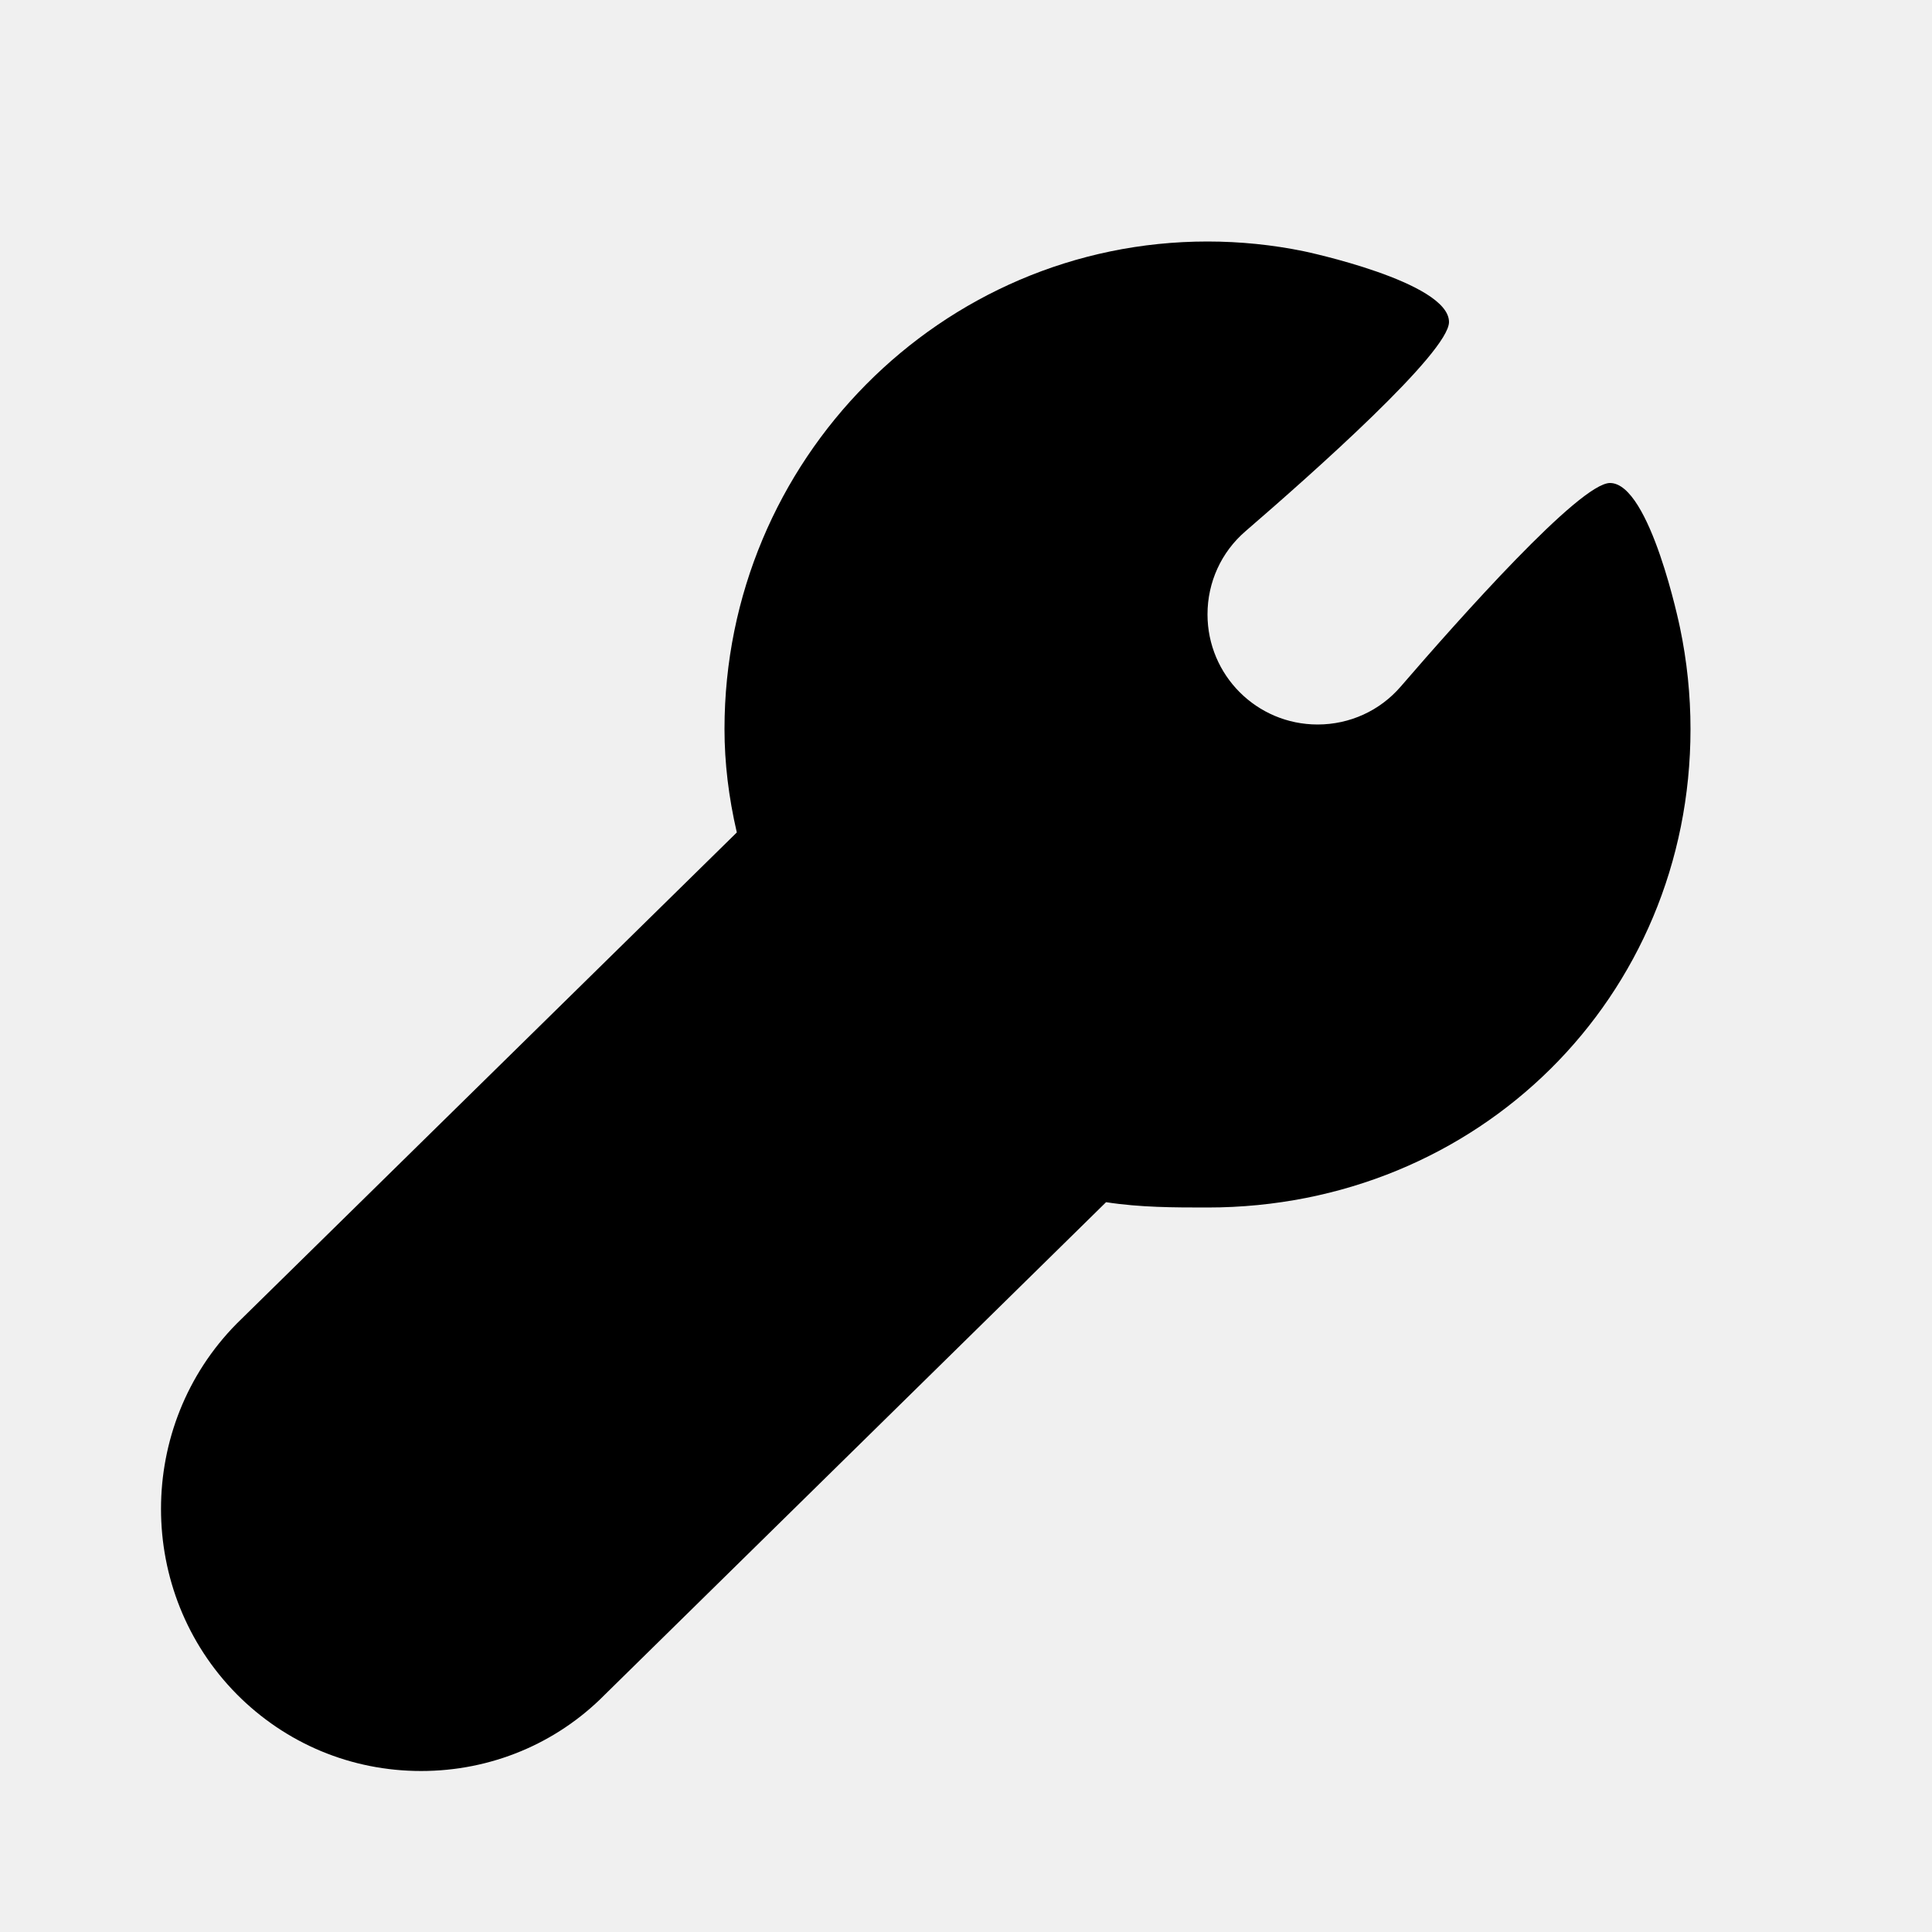
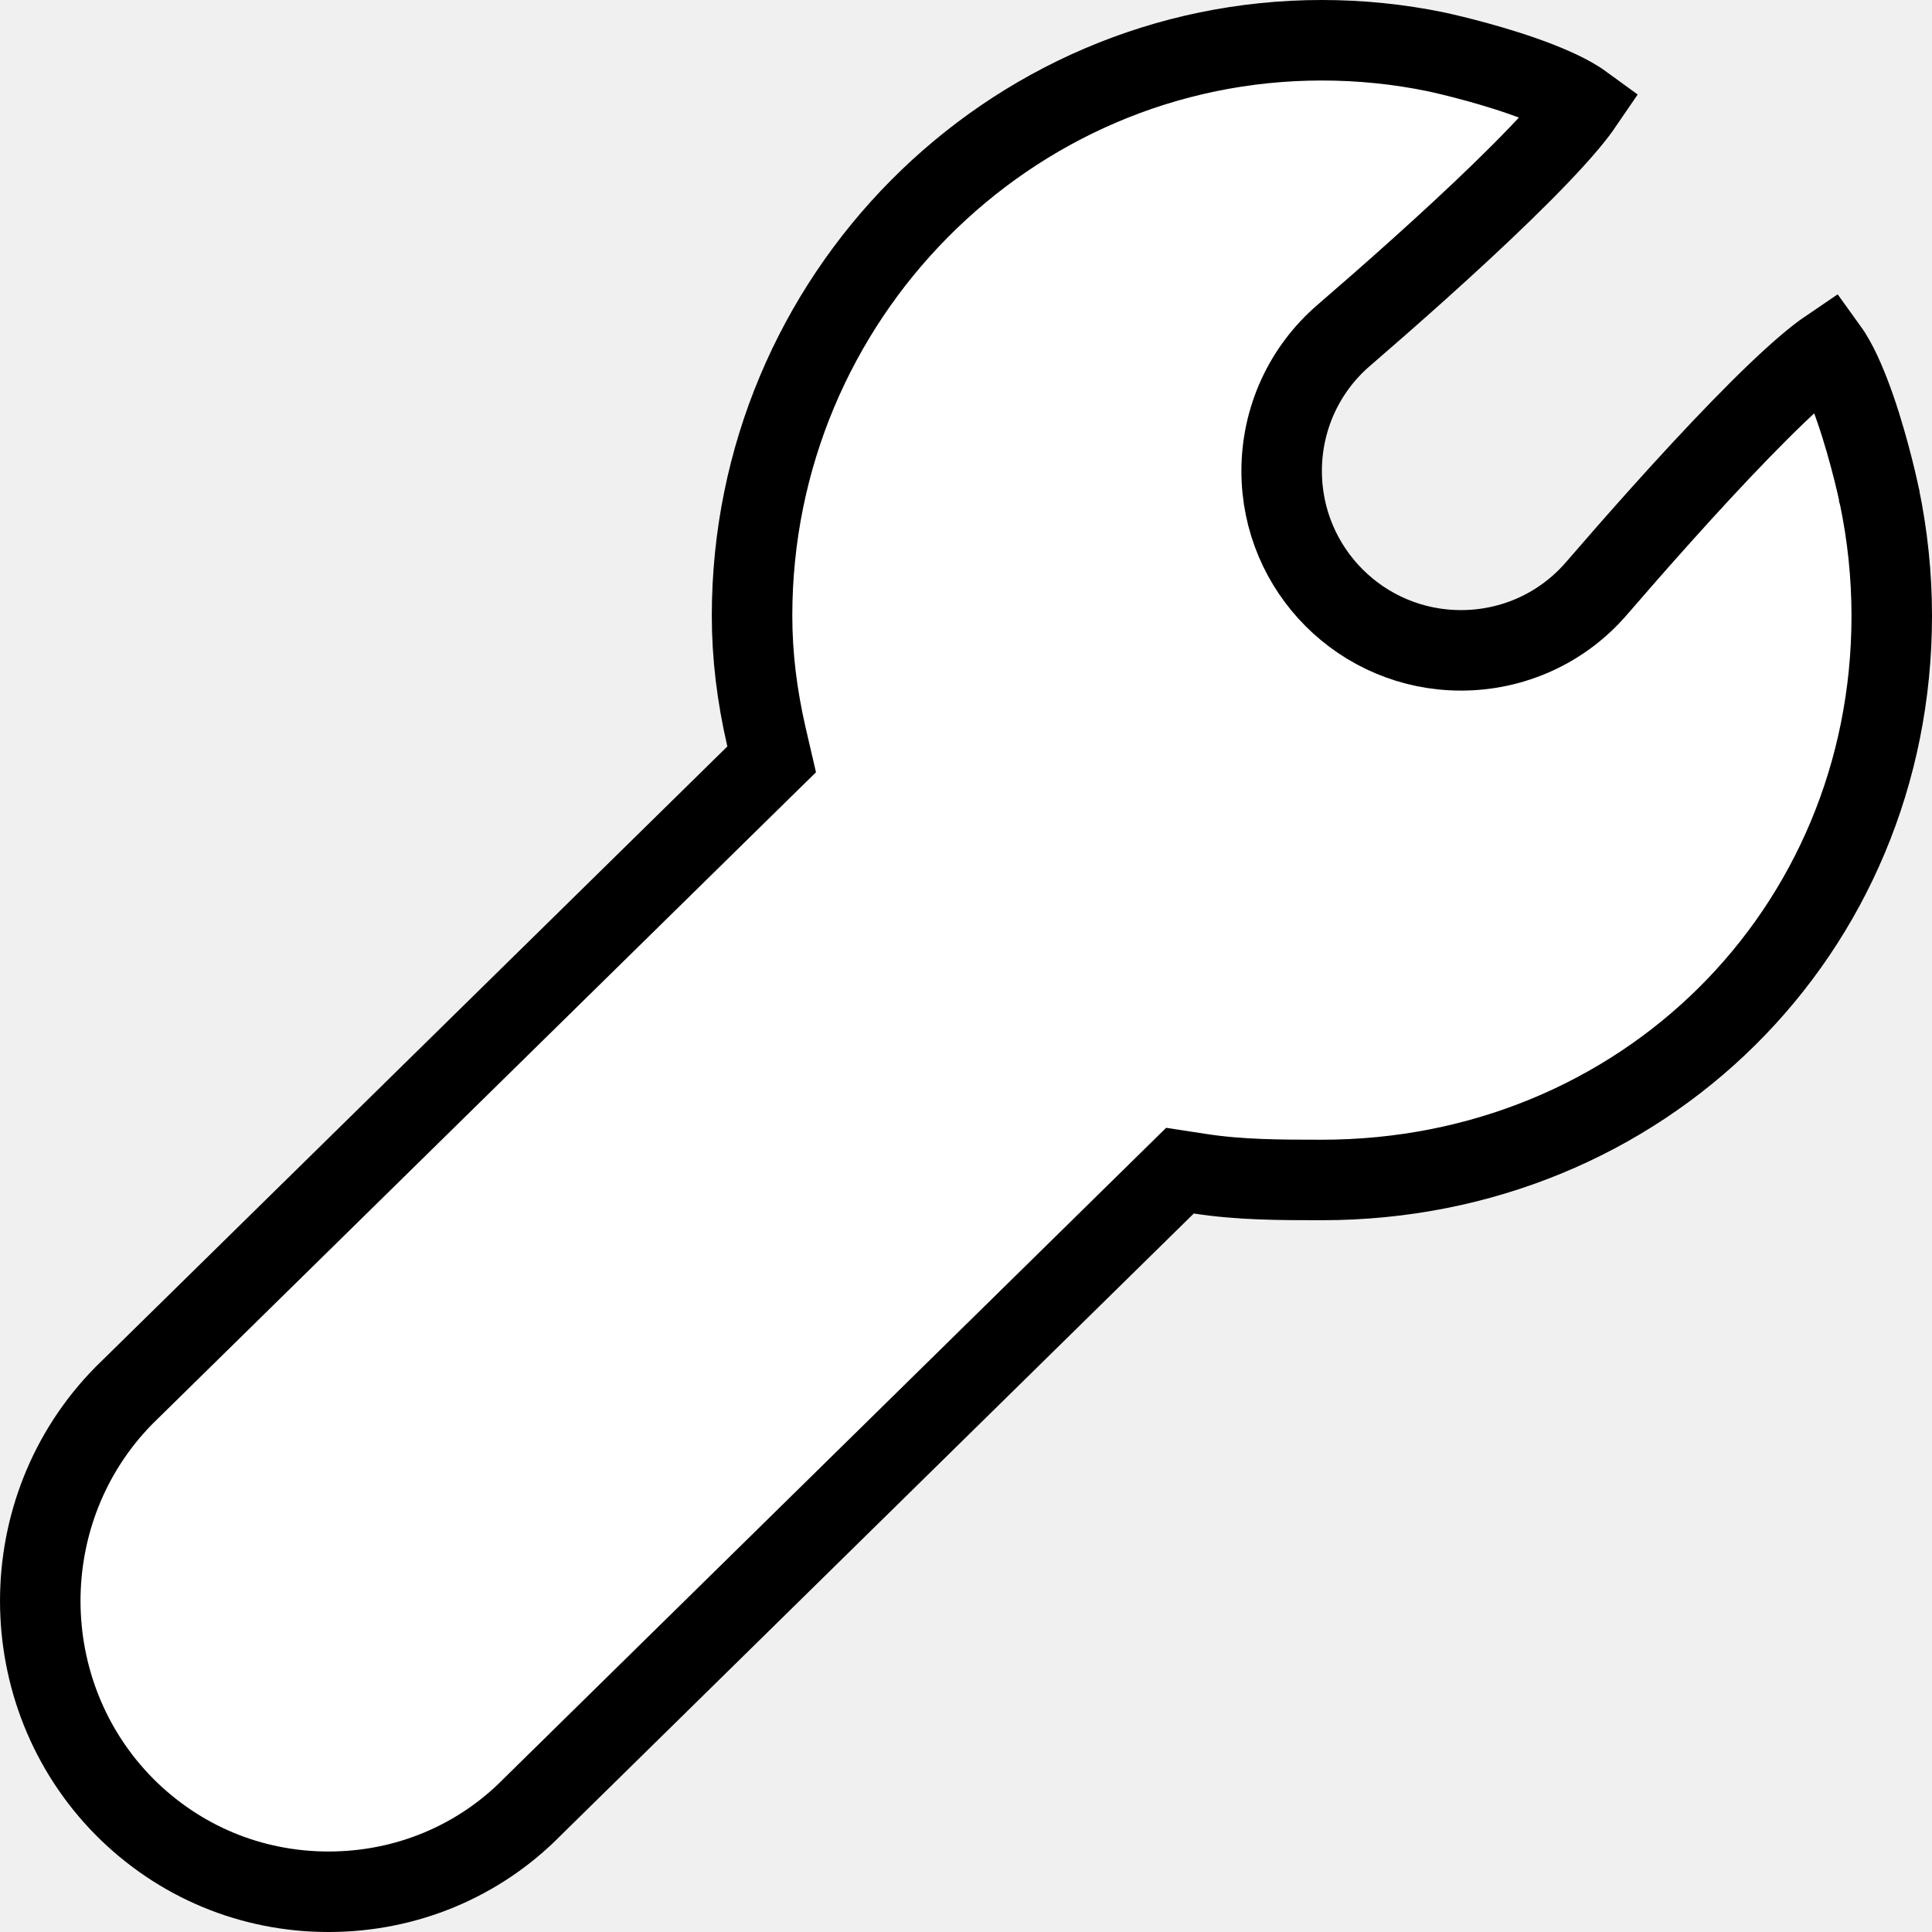
- <svg xmlns="http://www.w3.org/2000/svg" fill="#000000" viewBox="0 0 24 24" width="24px" height="24px">
-   <path d="M20.869,7.795C20.869,7.795,20.5,6,20,6c-0.375,0-1.871,1.684-2.599,2.528C17.141,8.83,16.766,9,16.368,9 C15.612,9,15,8.388,15,7.632c0-0.398,0.17-0.773,0.472-1.033C16.316,5.871,18,4.375,18,4c0-0.5-1.799-0.878-1.799-0.878 C15.809,3.041,15.404,3,15,3c-3.309,0-6,2.717-6,6.056c0,0.42,0.051,0.845,0.153,1.285l-6.214,6.103 c-1.252,1.269-1.252,3.332,0.001,4.601C3.55,21.66,4.363,22,5.231,22c0.867,0,1.681-0.34,2.28-0.946l6.229-6.12 C14.169,15,14.587,15,15,15c3.364,0,6-2.611,6-5.944C21,8.634,20.956,8.209,20.869,7.795z" />
+ <svg xmlns="http://www.w3.org/2000/svg" width="84" height="84" viewBox="0 0 84 84" fill="none">
+   <path d="M81.707 21.551L81.707 21.552L81.707 21.552L81.709 21.559C82.068 23.27 82.25 25.029 82.25 26.774C82.25 40.527 71.396 51.303 57.474 51.303C55.63 51.303 53.913 51.3 52.17 51.031L51.303 50.898L50.677 51.513L23.138 78.569L23.129 78.578L23.12 78.588C20.804 80.931 17.654 82.25 14.285 82.25C10.916 82.25 7.769 80.934 5.4 78.547C0.538 73.621 0.535 65.604 5.388 60.675L32.85 33.703L33.551 33.016L33.329 32.06C32.906 30.233 32.698 28.487 32.698 26.774C32.698 12.963 43.827 1.75 57.474 1.75C59.143 1.75 60.815 1.919 62.43 2.253L62.439 2.255L62.498 2.268C62.551 2.28 62.631 2.297 62.733 2.321C62.939 2.368 63.235 2.439 63.592 2.53C64.309 2.714 65.252 2.978 66.184 3.303C67.135 3.636 67.985 4.001 68.565 4.365C68.658 4.423 68.736 4.477 68.802 4.525C68.654 4.742 68.446 5.014 68.174 5.34C67.475 6.175 66.477 7.209 65.328 8.326C63.04 10.552 60.278 12.982 58.419 14.585C56.694 16.071 55.724 18.215 55.724 20.478C55.724 24.787 59.213 28.276 63.522 28.276C65.786 28.276 67.93 27.307 69.415 25.581C71.019 23.722 73.449 20.961 75.674 18.672C76.791 17.523 77.825 16.526 78.66 15.827C78.985 15.555 79.256 15.348 79.474 15.2C79.52 15.264 79.571 15.339 79.627 15.429C79.987 16.006 80.347 16.852 80.675 17.802C80.995 18.73 81.254 19.671 81.435 20.387C81.525 20.742 81.594 21.038 81.64 21.243C81.663 21.345 81.68 21.425 81.691 21.477L81.704 21.536L81.707 21.549L81.707 21.551Z" fill="white" stroke="black" stroke-width="3.5" />
</svg>
